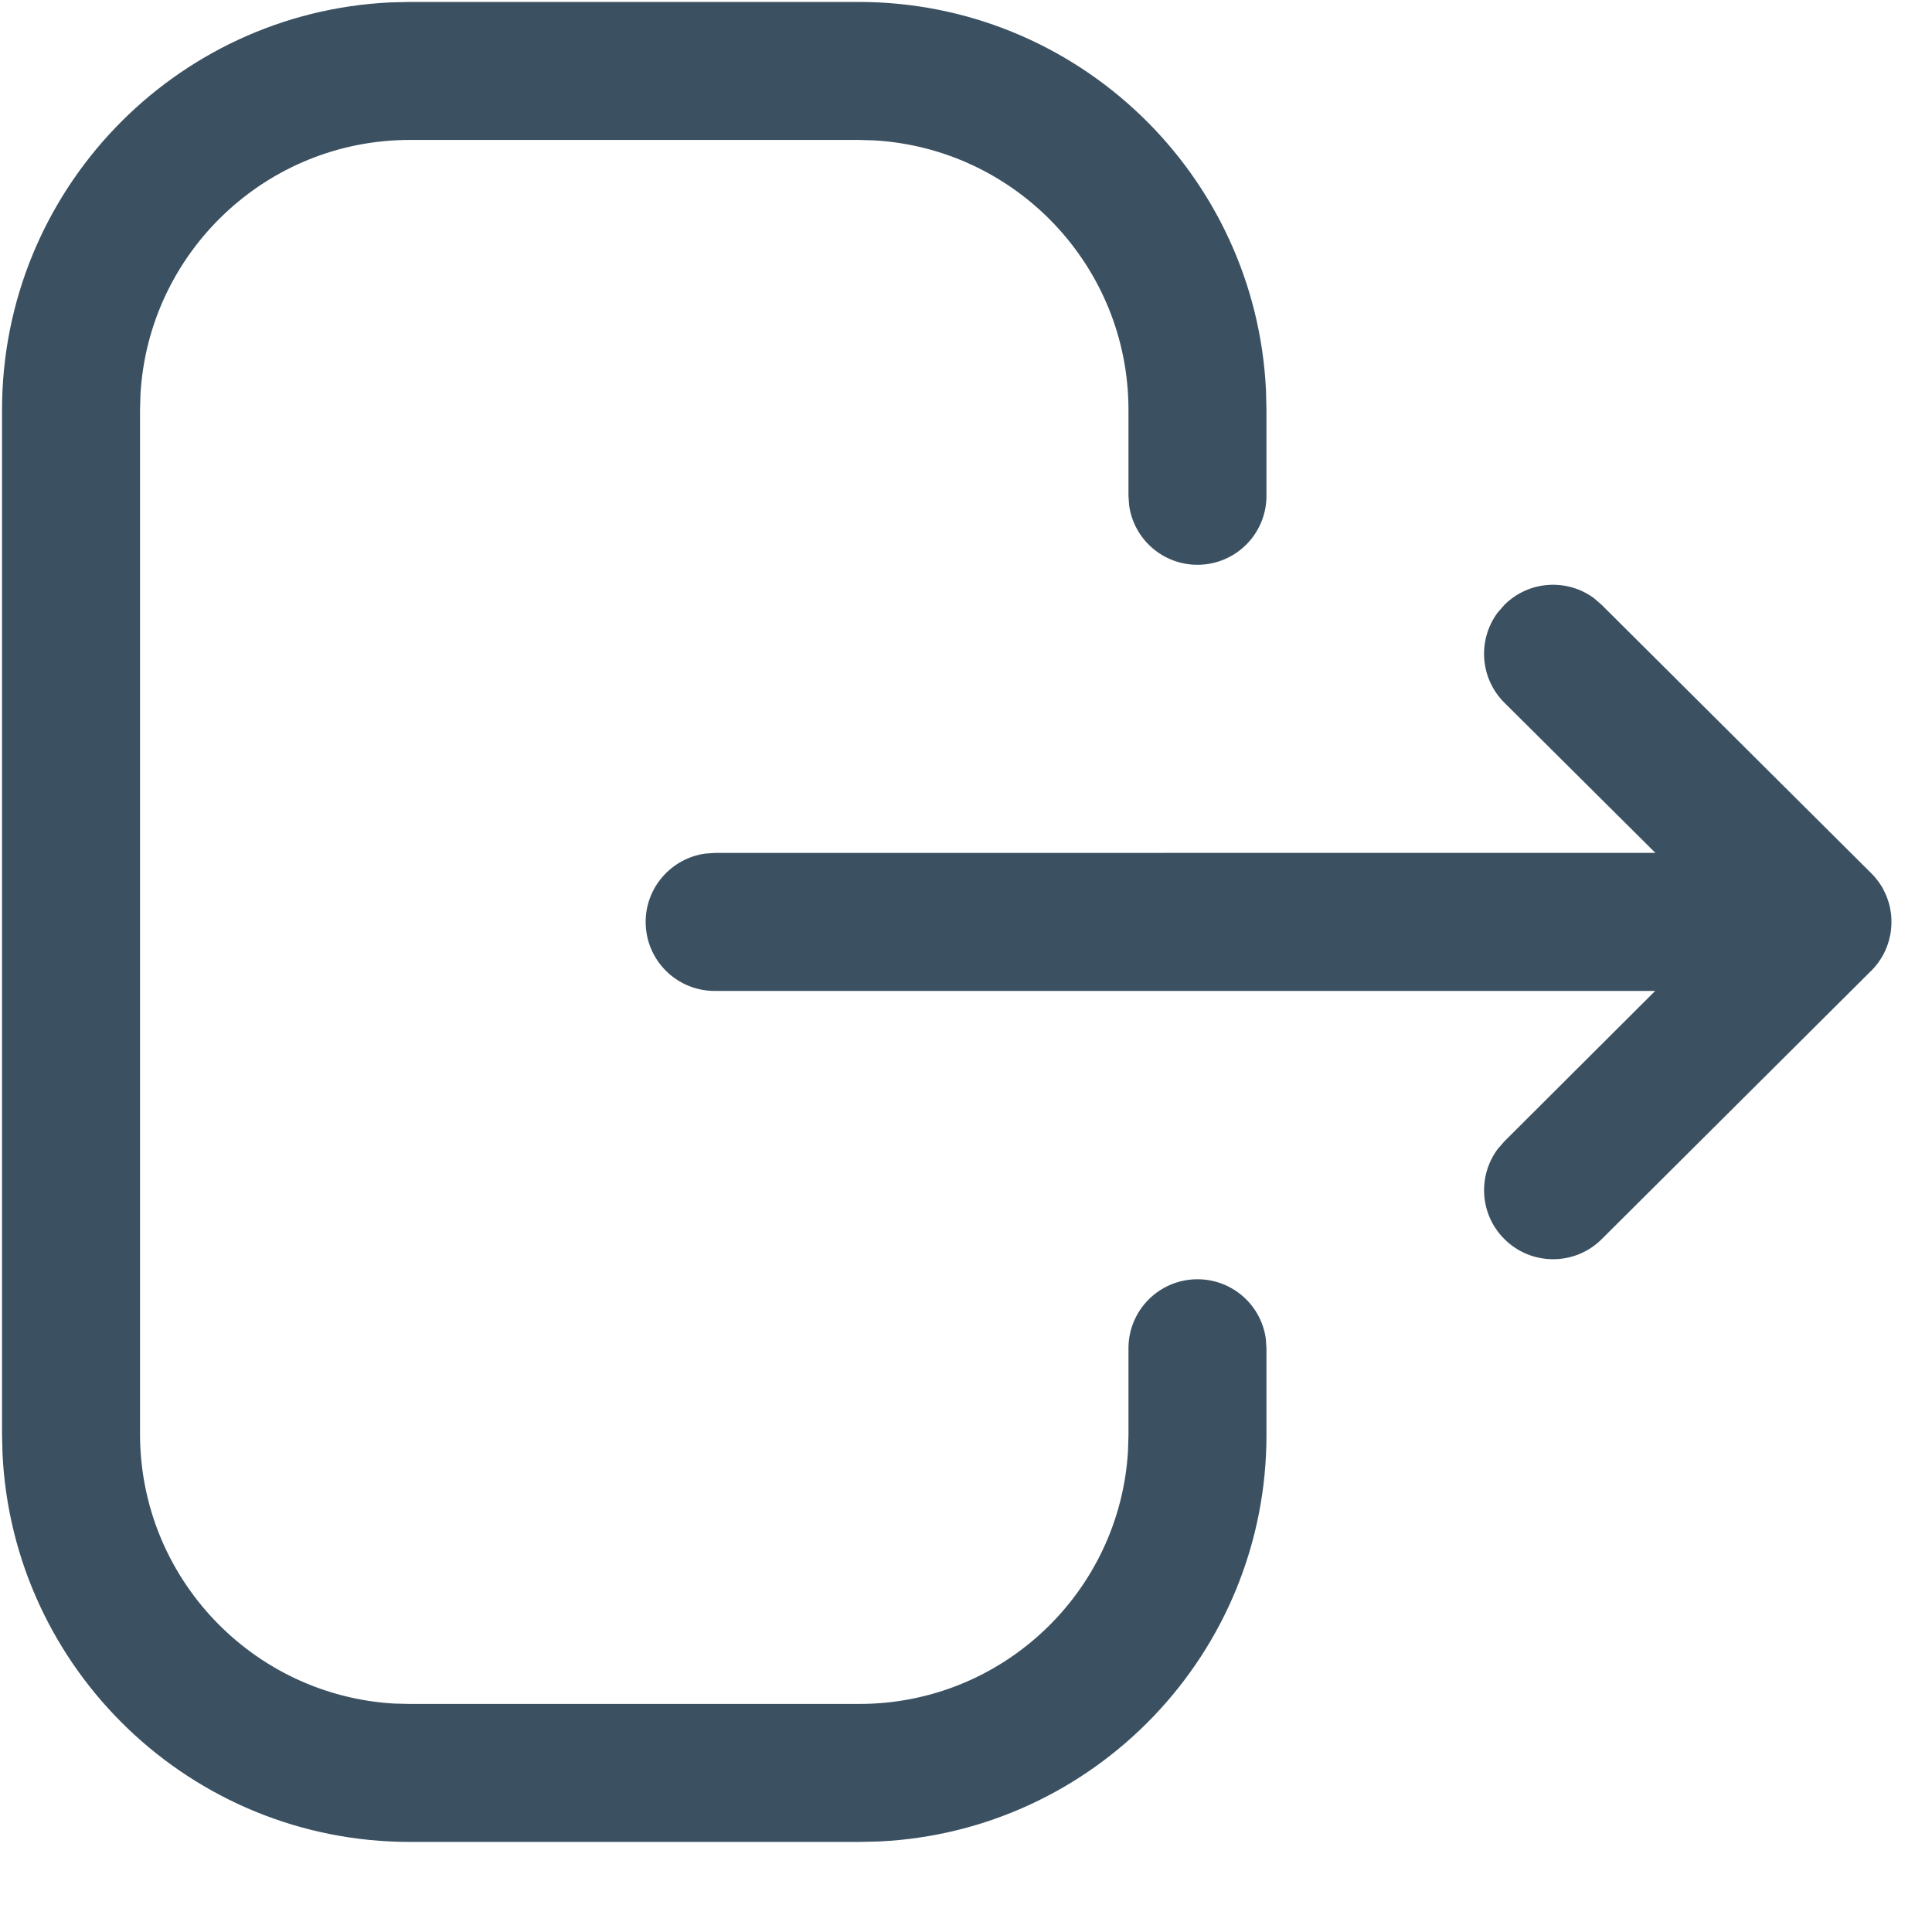
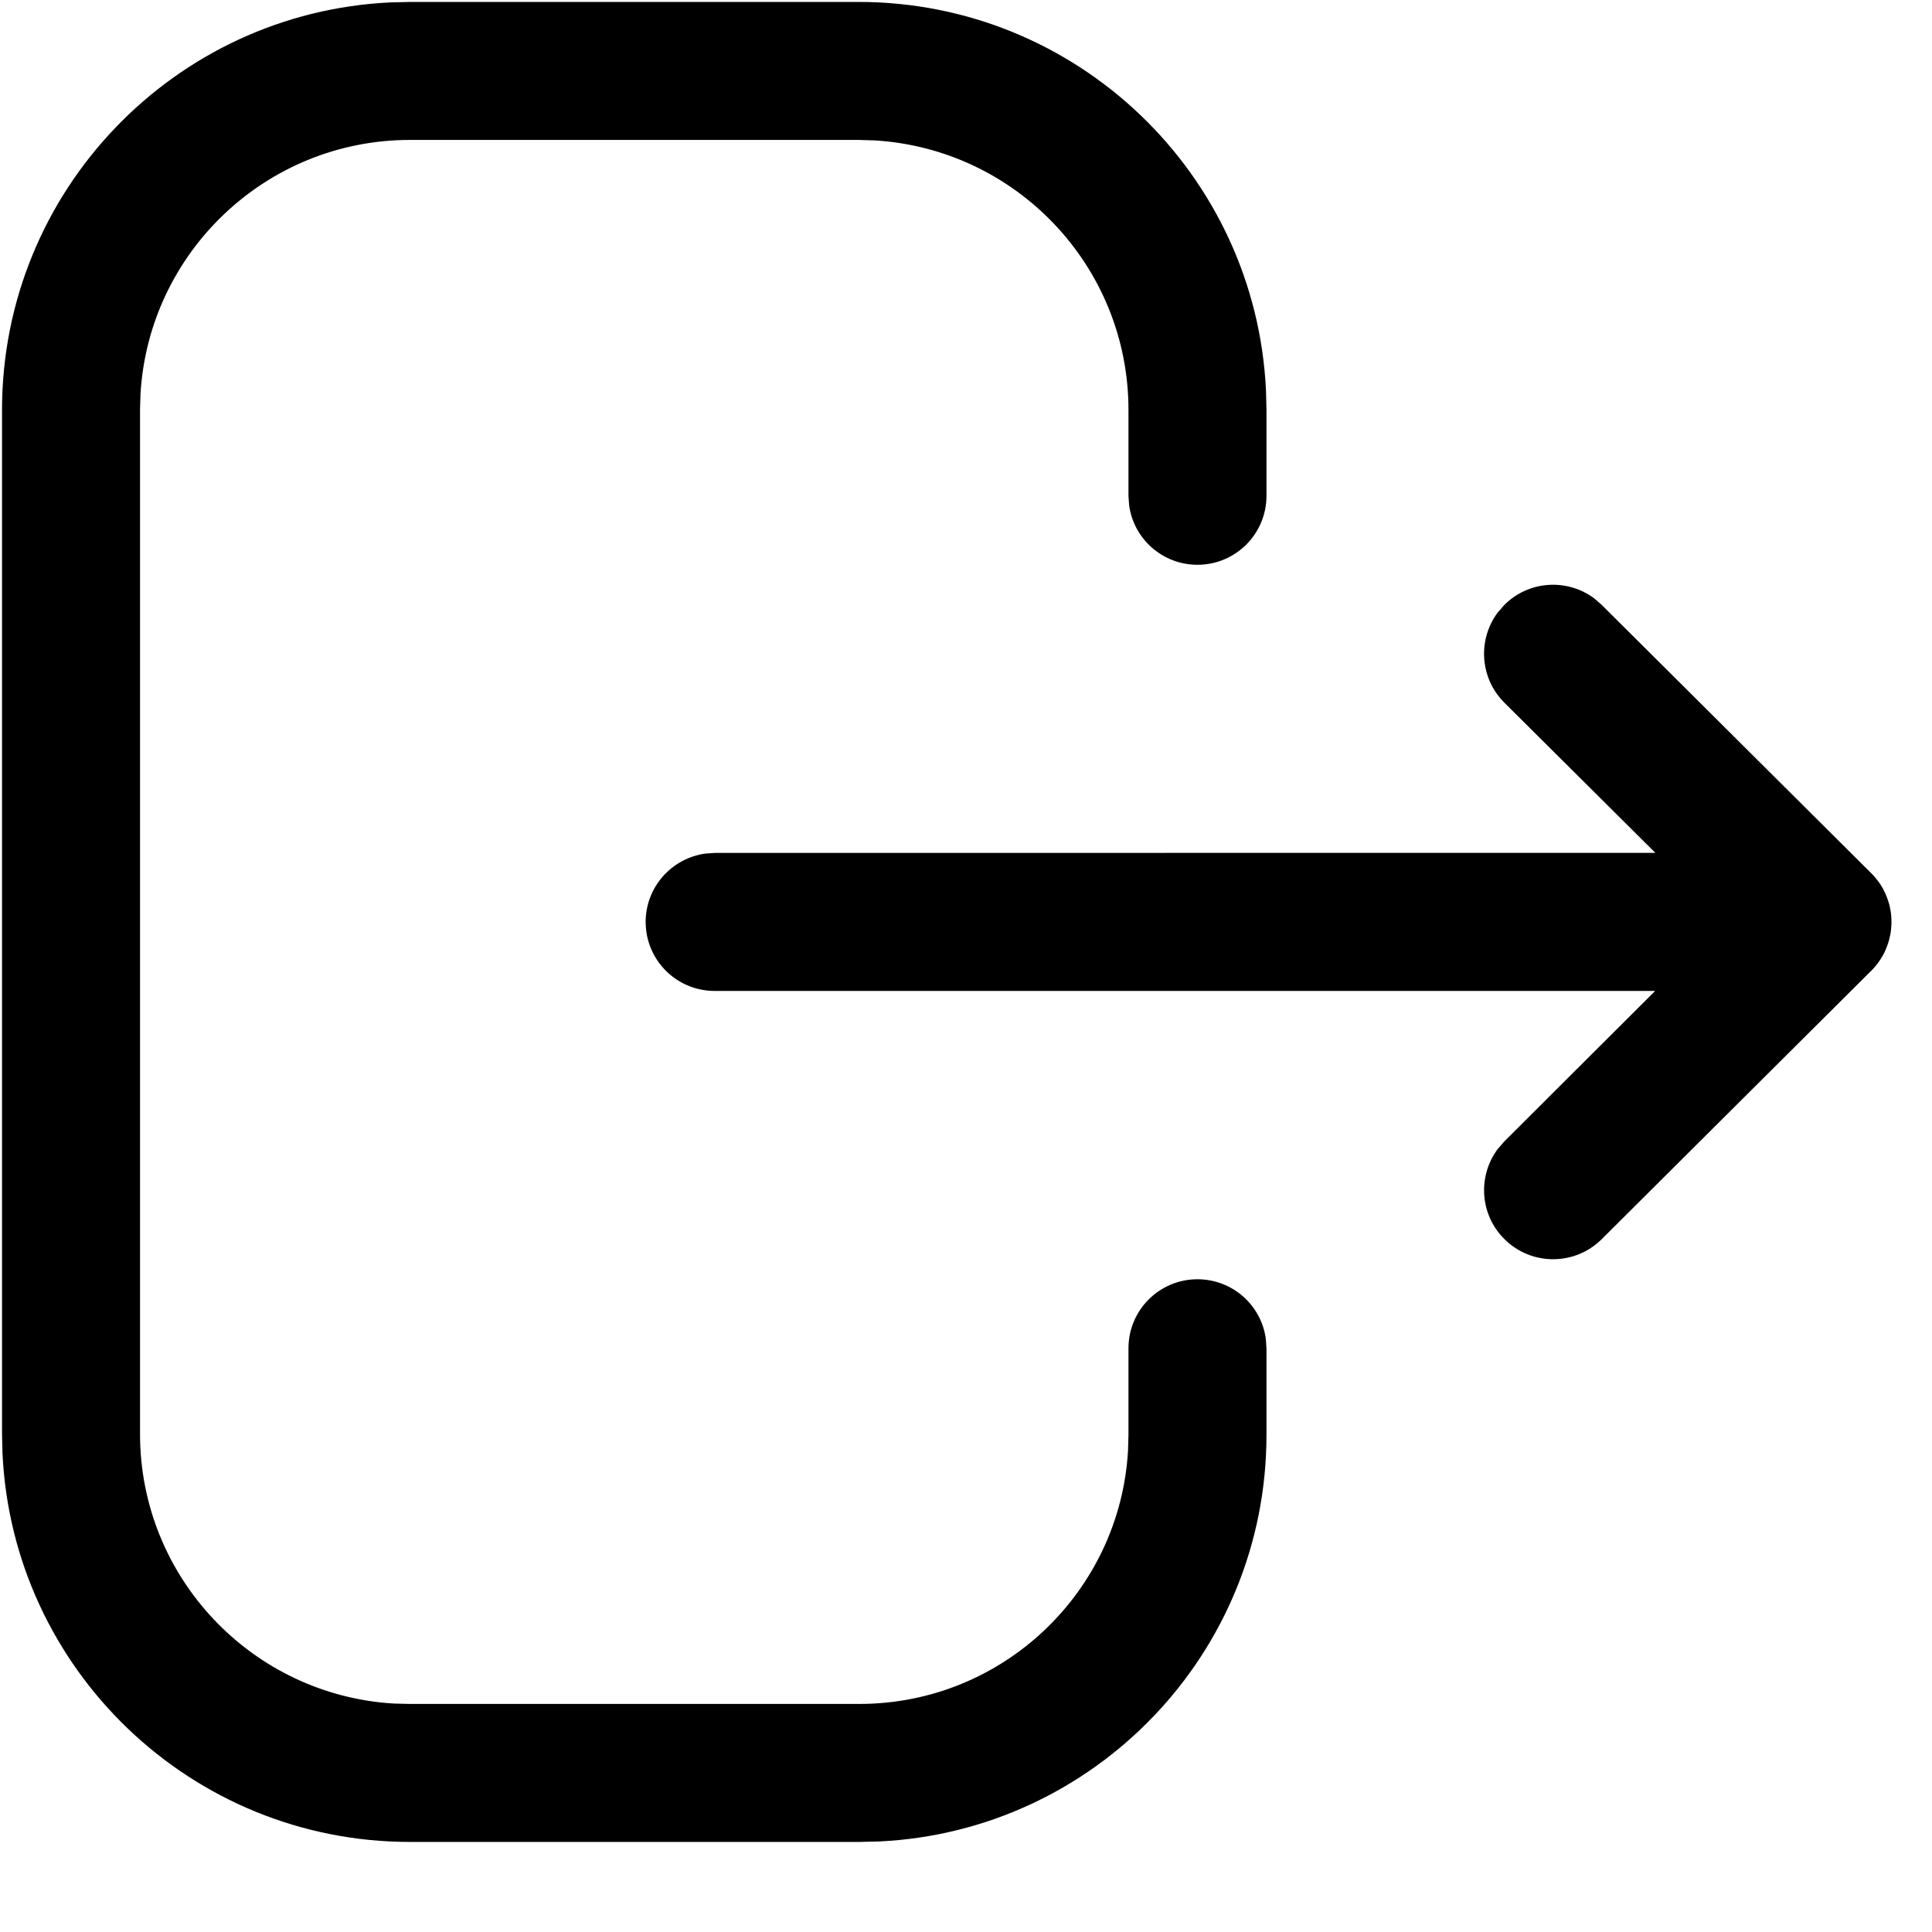
<svg xmlns="http://www.w3.org/2000/svg" width="21" height="21" viewBox="0 0 21 21" fill="none">
-   <path d="M9.331 0.021C11.71 0.021 13.652 1.895 13.761 4.248L13.766 4.456V5.389C13.766 5.804 13.43 6.139 13.016 6.139C12.636 6.139 12.322 5.857 12.273 5.491L12.266 5.389V4.456C12.266 2.894 11.044 1.616 9.503 1.526L9.331 1.521H4.456C2.894 1.521 1.616 2.744 1.527 4.284L1.522 4.456V15.586C1.522 17.149 2.744 18.427 4.284 18.517L4.456 18.521H9.341C10.898 18.521 12.172 17.304 12.261 15.769L12.266 15.598V14.655C12.266 14.24 12.602 13.905 13.016 13.905C13.396 13.905 13.71 14.187 13.759 14.553L13.766 14.655V15.598C13.766 17.969 11.899 19.905 9.555 20.016L9.341 20.021H4.456C2.078 20.021 0.136 18.147 0.027 15.795L0.022 15.586V4.456C0.022 2.077 1.896 0.135 4.247 0.026L4.456 0.021H9.331ZM17.326 6.502L17.41 6.575L20.338 9.49C20.365 9.516 20.388 9.543 20.409 9.571L20.338 9.49C20.369 9.52 20.396 9.553 20.421 9.587C20.438 9.61 20.453 9.635 20.468 9.661C20.47 9.666 20.473 9.671 20.475 9.676C20.488 9.7 20.499 9.725 20.509 9.751C20.513 9.762 20.517 9.773 20.521 9.785C20.528 9.806 20.535 9.827 20.54 9.849C20.542 9.861 20.544 9.873 20.547 9.885C20.551 9.905 20.554 9.926 20.556 9.947C20.557 9.962 20.558 9.977 20.559 9.992C20.559 10.002 20.559 10.011 20.559 10.021L20.559 10.05C20.558 10.065 20.557 10.081 20.555 10.096L20.559 10.021C20.559 10.068 20.555 10.114 20.547 10.159C20.544 10.17 20.542 10.181 20.539 10.193C20.534 10.216 20.528 10.239 20.52 10.261C20.517 10.271 20.513 10.281 20.509 10.291C20.5 10.316 20.489 10.341 20.477 10.364C20.474 10.369 20.471 10.375 20.468 10.381C20.433 10.444 20.39 10.502 20.34 10.552L20.338 10.553L17.41 13.469C17.117 13.761 16.642 13.76 16.35 13.466C16.084 13.2 16.061 12.783 16.279 12.49L16.352 12.406L17.991 10.771L7.768 10.771C7.354 10.771 7.018 10.436 7.018 10.021C7.018 9.642 7.301 9.328 7.667 9.278L7.768 9.271L17.993 9.27L16.352 7.638C16.085 7.372 16.06 6.956 16.277 6.661L16.35 6.577C16.615 6.31 17.032 6.285 17.326 6.502Z" fill="#3B5162" />
+   <path d="M9.331 0.021C11.71 0.021 13.652 1.895 13.761 4.248L13.766 4.456V5.389C13.766 5.804 13.43 6.139 13.016 6.139C12.636 6.139 12.322 5.857 12.273 5.491L12.266 5.389V4.456C12.266 2.894 11.044 1.616 9.503 1.526L9.331 1.521H4.456C2.894 1.521 1.616 2.744 1.527 4.284L1.522 4.456V15.586C1.522 17.149 2.744 18.427 4.284 18.517L4.456 18.521H9.341C10.898 18.521 12.172 17.304 12.261 15.769L12.266 15.598V14.655C12.266 14.24 12.602 13.905 13.016 13.905C13.396 13.905 13.71 14.187 13.759 14.553L13.766 14.655V15.598C13.766 17.969 11.899 19.905 9.555 20.016L9.341 20.021H4.456C2.078 20.021 0.136 18.147 0.027 15.795L0.022 15.586V4.456C0.022 2.077 1.896 0.135 4.247 0.026L4.456 0.021H9.331ZM17.326 6.502L17.41 6.575L20.338 9.49C20.365 9.516 20.388 9.543 20.409 9.571L20.338 9.49C20.369 9.52 20.396 9.553 20.421 9.587C20.438 9.61 20.453 9.635 20.468 9.661C20.47 9.666 20.473 9.671 20.475 9.676C20.488 9.7 20.499 9.725 20.509 9.751C20.513 9.762 20.517 9.773 20.521 9.785C20.528 9.806 20.535 9.827 20.54 9.849C20.542 9.861 20.544 9.873 20.547 9.885C20.551 9.905 20.554 9.926 20.556 9.947C20.557 9.962 20.558 9.977 20.559 9.992C20.559 10.002 20.559 10.011 20.559 10.021L20.559 10.05C20.558 10.065 20.557 10.081 20.555 10.096L20.559 10.021C20.559 10.068 20.555 10.114 20.547 10.159C20.544 10.17 20.542 10.181 20.539 10.193C20.534 10.216 20.528 10.239 20.52 10.261C20.517 10.271 20.513 10.281 20.509 10.291C20.5 10.316 20.489 10.341 20.477 10.364C20.474 10.369 20.471 10.375 20.468 10.381C20.433 10.444 20.39 10.502 20.34 10.552L20.338 10.553L17.41 13.469C17.117 13.761 16.642 13.76 16.35 13.466C16.084 13.2 16.061 12.783 16.279 12.49L16.352 12.406L17.991 10.771L7.768 10.771C7.354 10.771 7.018 10.436 7.018 10.021C7.018 9.642 7.301 9.328 7.667 9.278L7.768 9.271L17.993 9.27L16.352 7.638C16.085 7.372 16.06 6.956 16.277 6.661L16.35 6.577C16.615 6.31 17.032 6.285 17.326 6.502Z" fill="currentColor" />
</svg>
